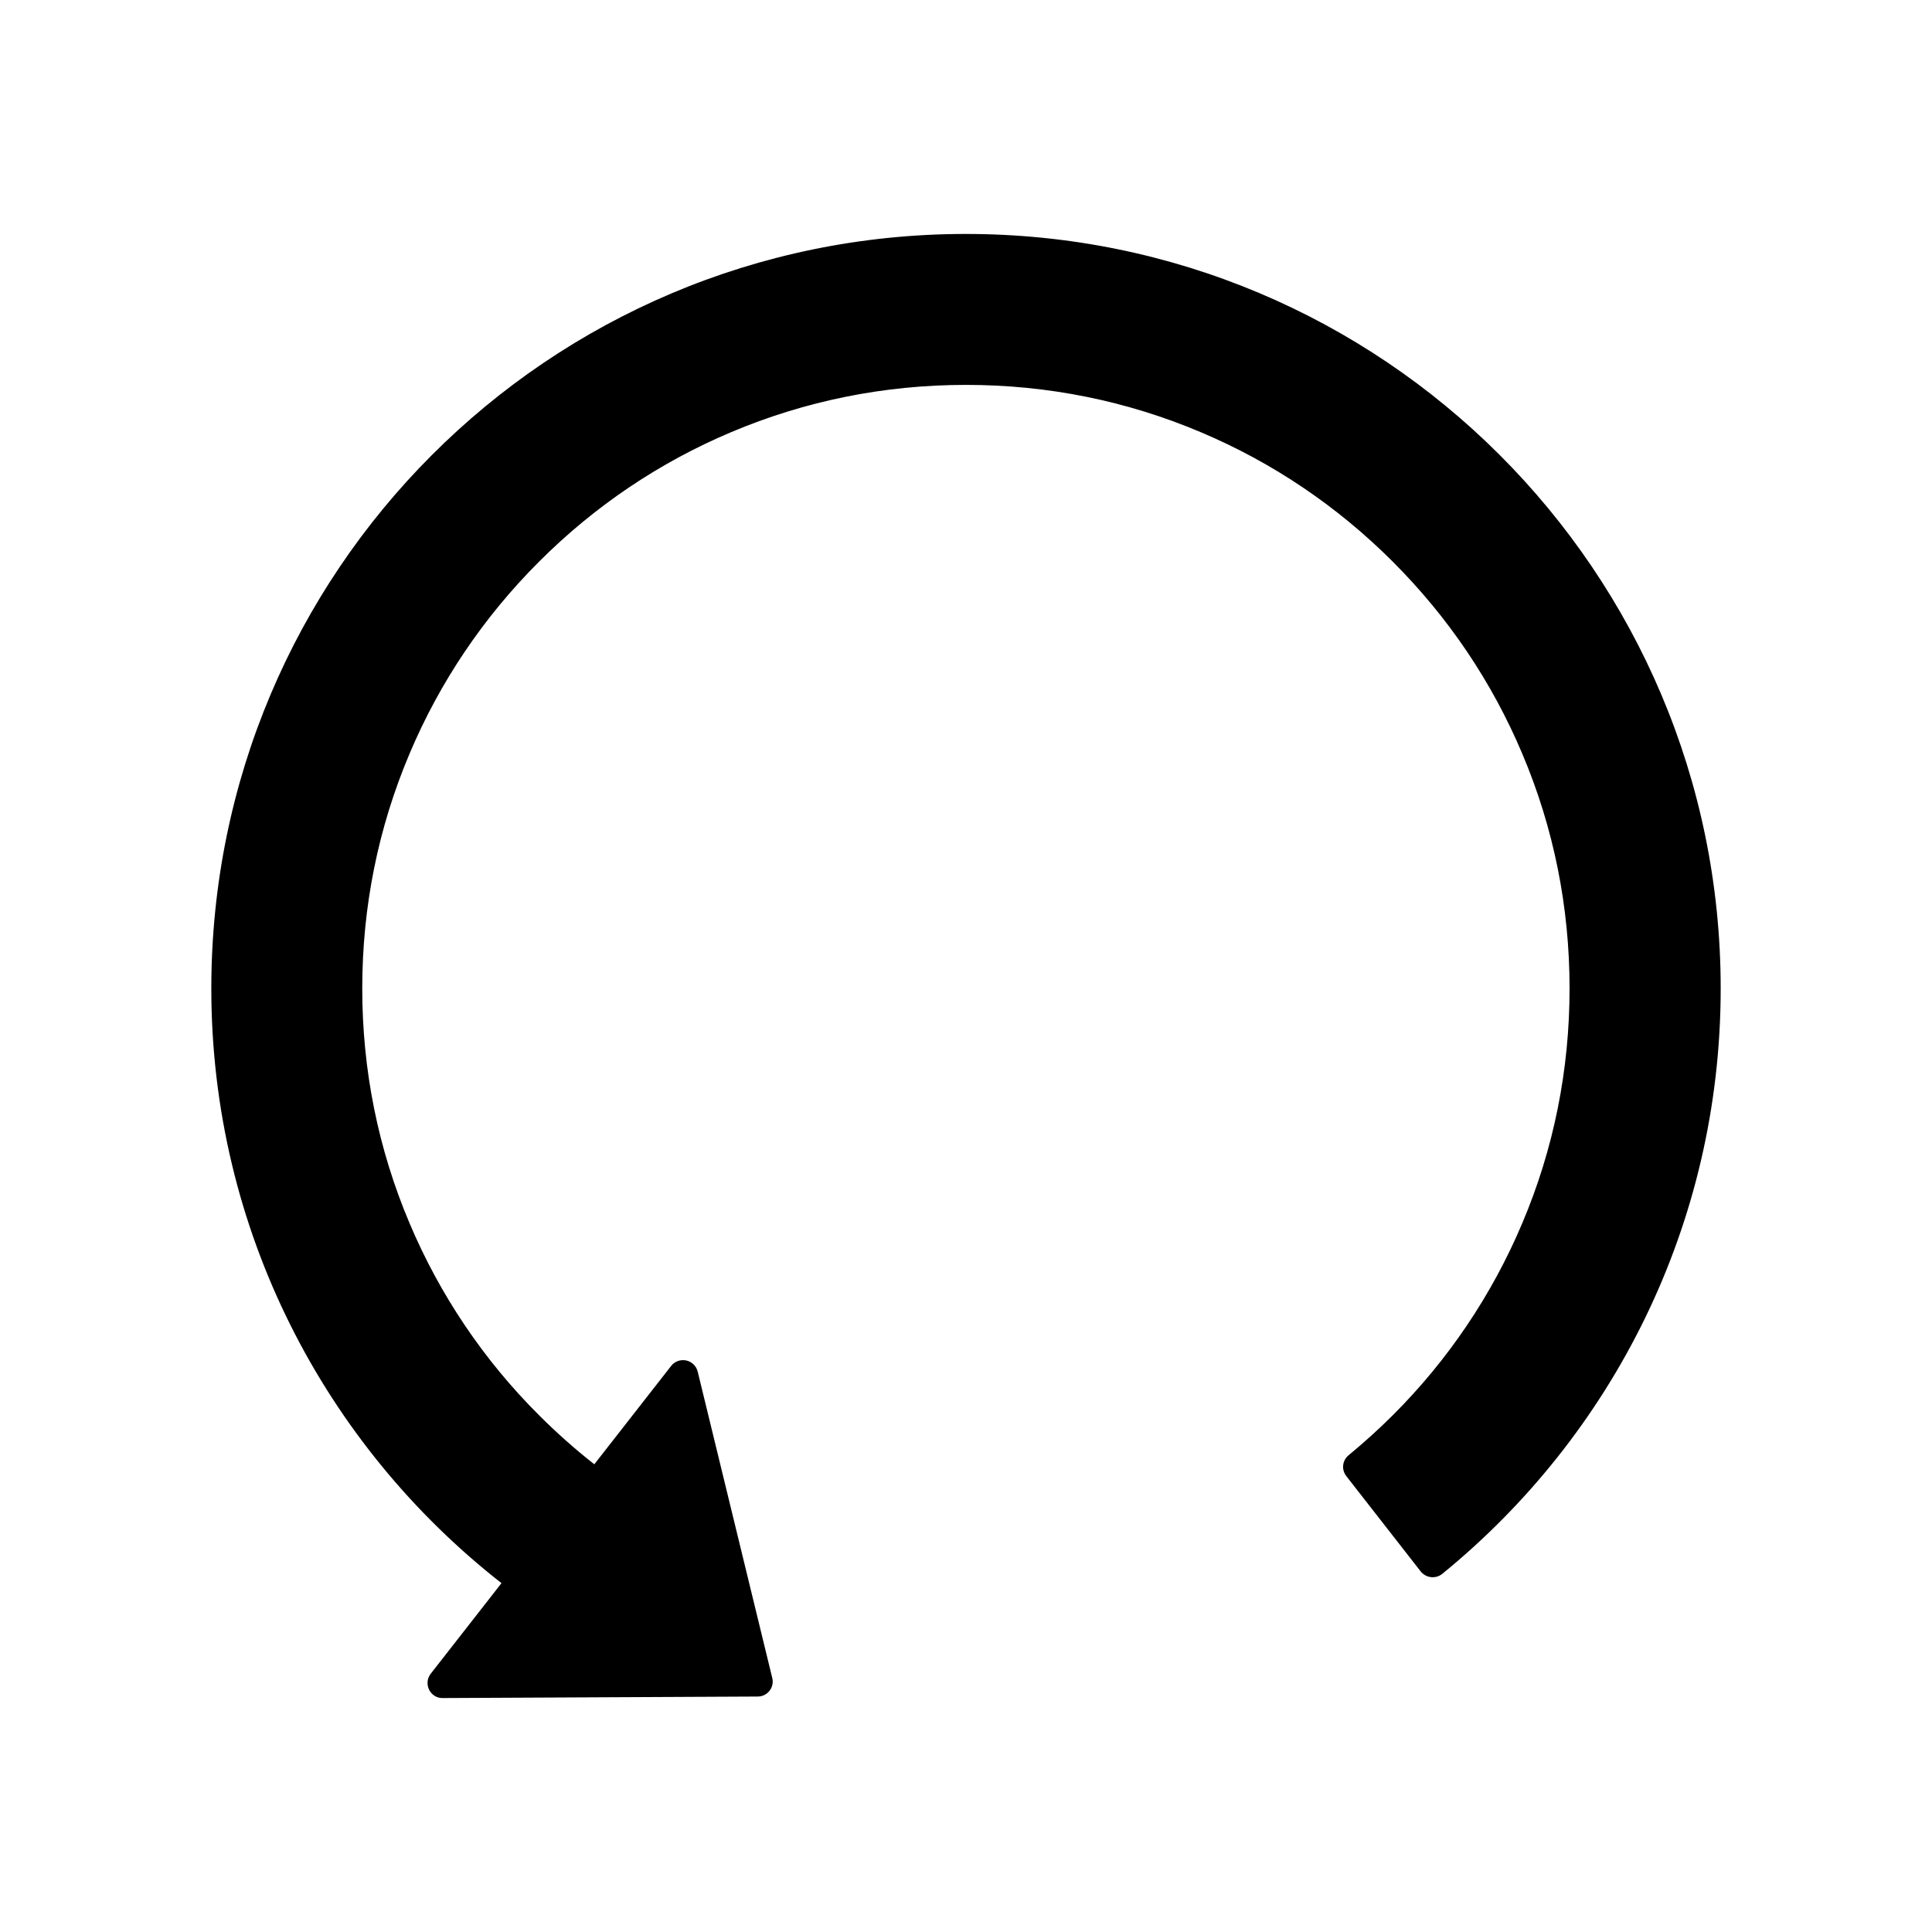
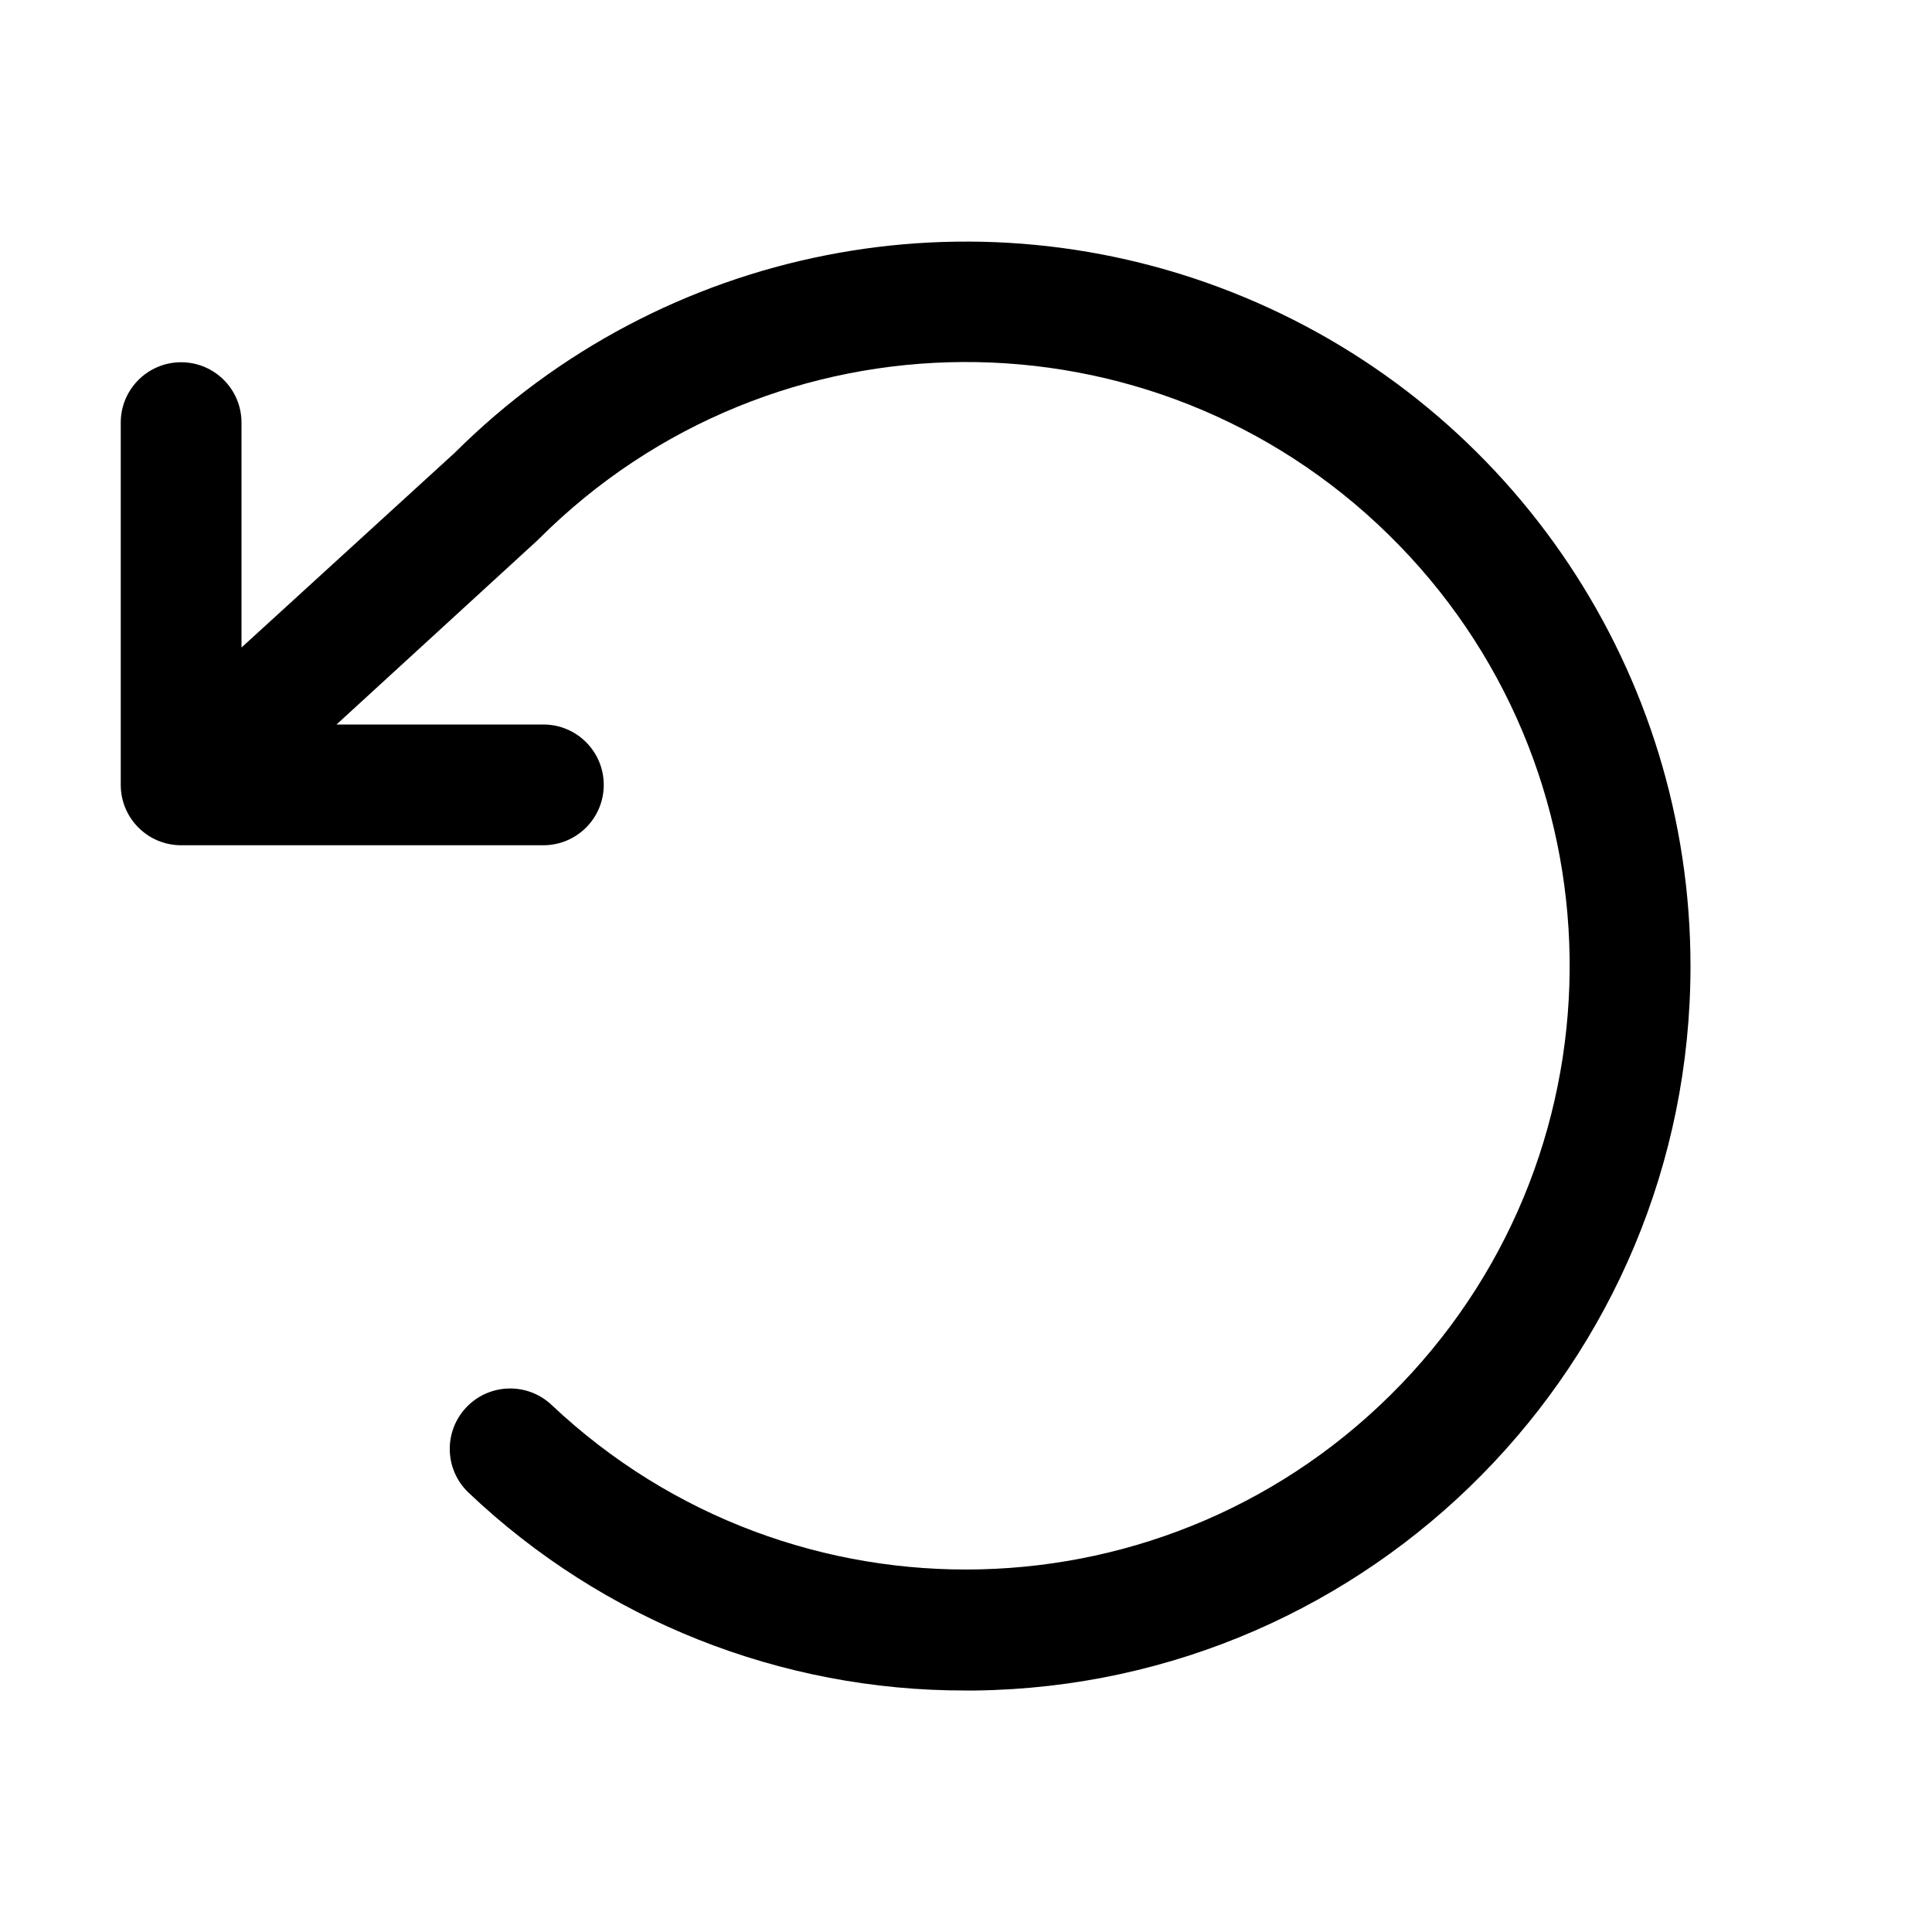
- <svg xmlns="http://www.w3.org/2000/svg" class="icon" viewBox="0 0 1024 1024">
-   <path d="M511.4 124C290.5 124.3 112 303 112 523.9c0 128 60.2 242 153.8 315.2l-37.5 48c-4.1 5.3-.3 13 6.3 12.9l167-.8c5.2 0 9-4.9 7.7-9.9L369.8 727a8 8 0 0 0-14.1-3L315 776.1c-10.2-8-20-16.7-29.3-26a318.64 318.64 0 0 1-68.6-101.7C200.4 609 192 567.1 192 523.9s8.4-85.1 25.1-124.5c16.1-38.1 39.2-72.3 68.6-101.7 29.4-29.4 63.6-52.5 101.7-68.6C426.9 212.4 468.8 204 512 204s85.1 8.4 124.5 25.1c38.1 16.1 72.3 39.2 101.7 68.6 29.4 29.4 52.5 63.6 68.6 101.7 16.7 39.4 25.1 81.3 25.1 124.5s-8.4 85.1-25.1 124.5a318.64 318.64 0 0 1-68.6 101.7c-7.5 7.5-15.3 14.5-23.4 21.2a7.93 7.93 0 0 0-1.2 11.1l39.4 50.5c2.8 3.5 7.9 4.1 11.4 1.3C854.5 760.8 912 649.1 912 523.9c0-221.1-179.4-400.2-400.6-399.9z" />
+ <svg xmlns="http://www.w3.org/2000/svg" width="32" height="32" fill="#000000" viewBox="0 0 256 256">
+   <path d="M224,128a96,96,0,0,1-94.71,96H128A95.38,95.38,0,0,1,62.1,197.8a8,8,0,0,1,11-11.63A80,80,0,1,0,71.43,71.39a3.07,3.07,0,0,1-.26.25L44.59,96H72a8,8,0,0,1,0,16H24a8,8,0,0,1-8-8V56a8,8,0,0,1,16,0V85.8L60.25,60A96,96,0,0,1,224,128Z" />
</svg>
